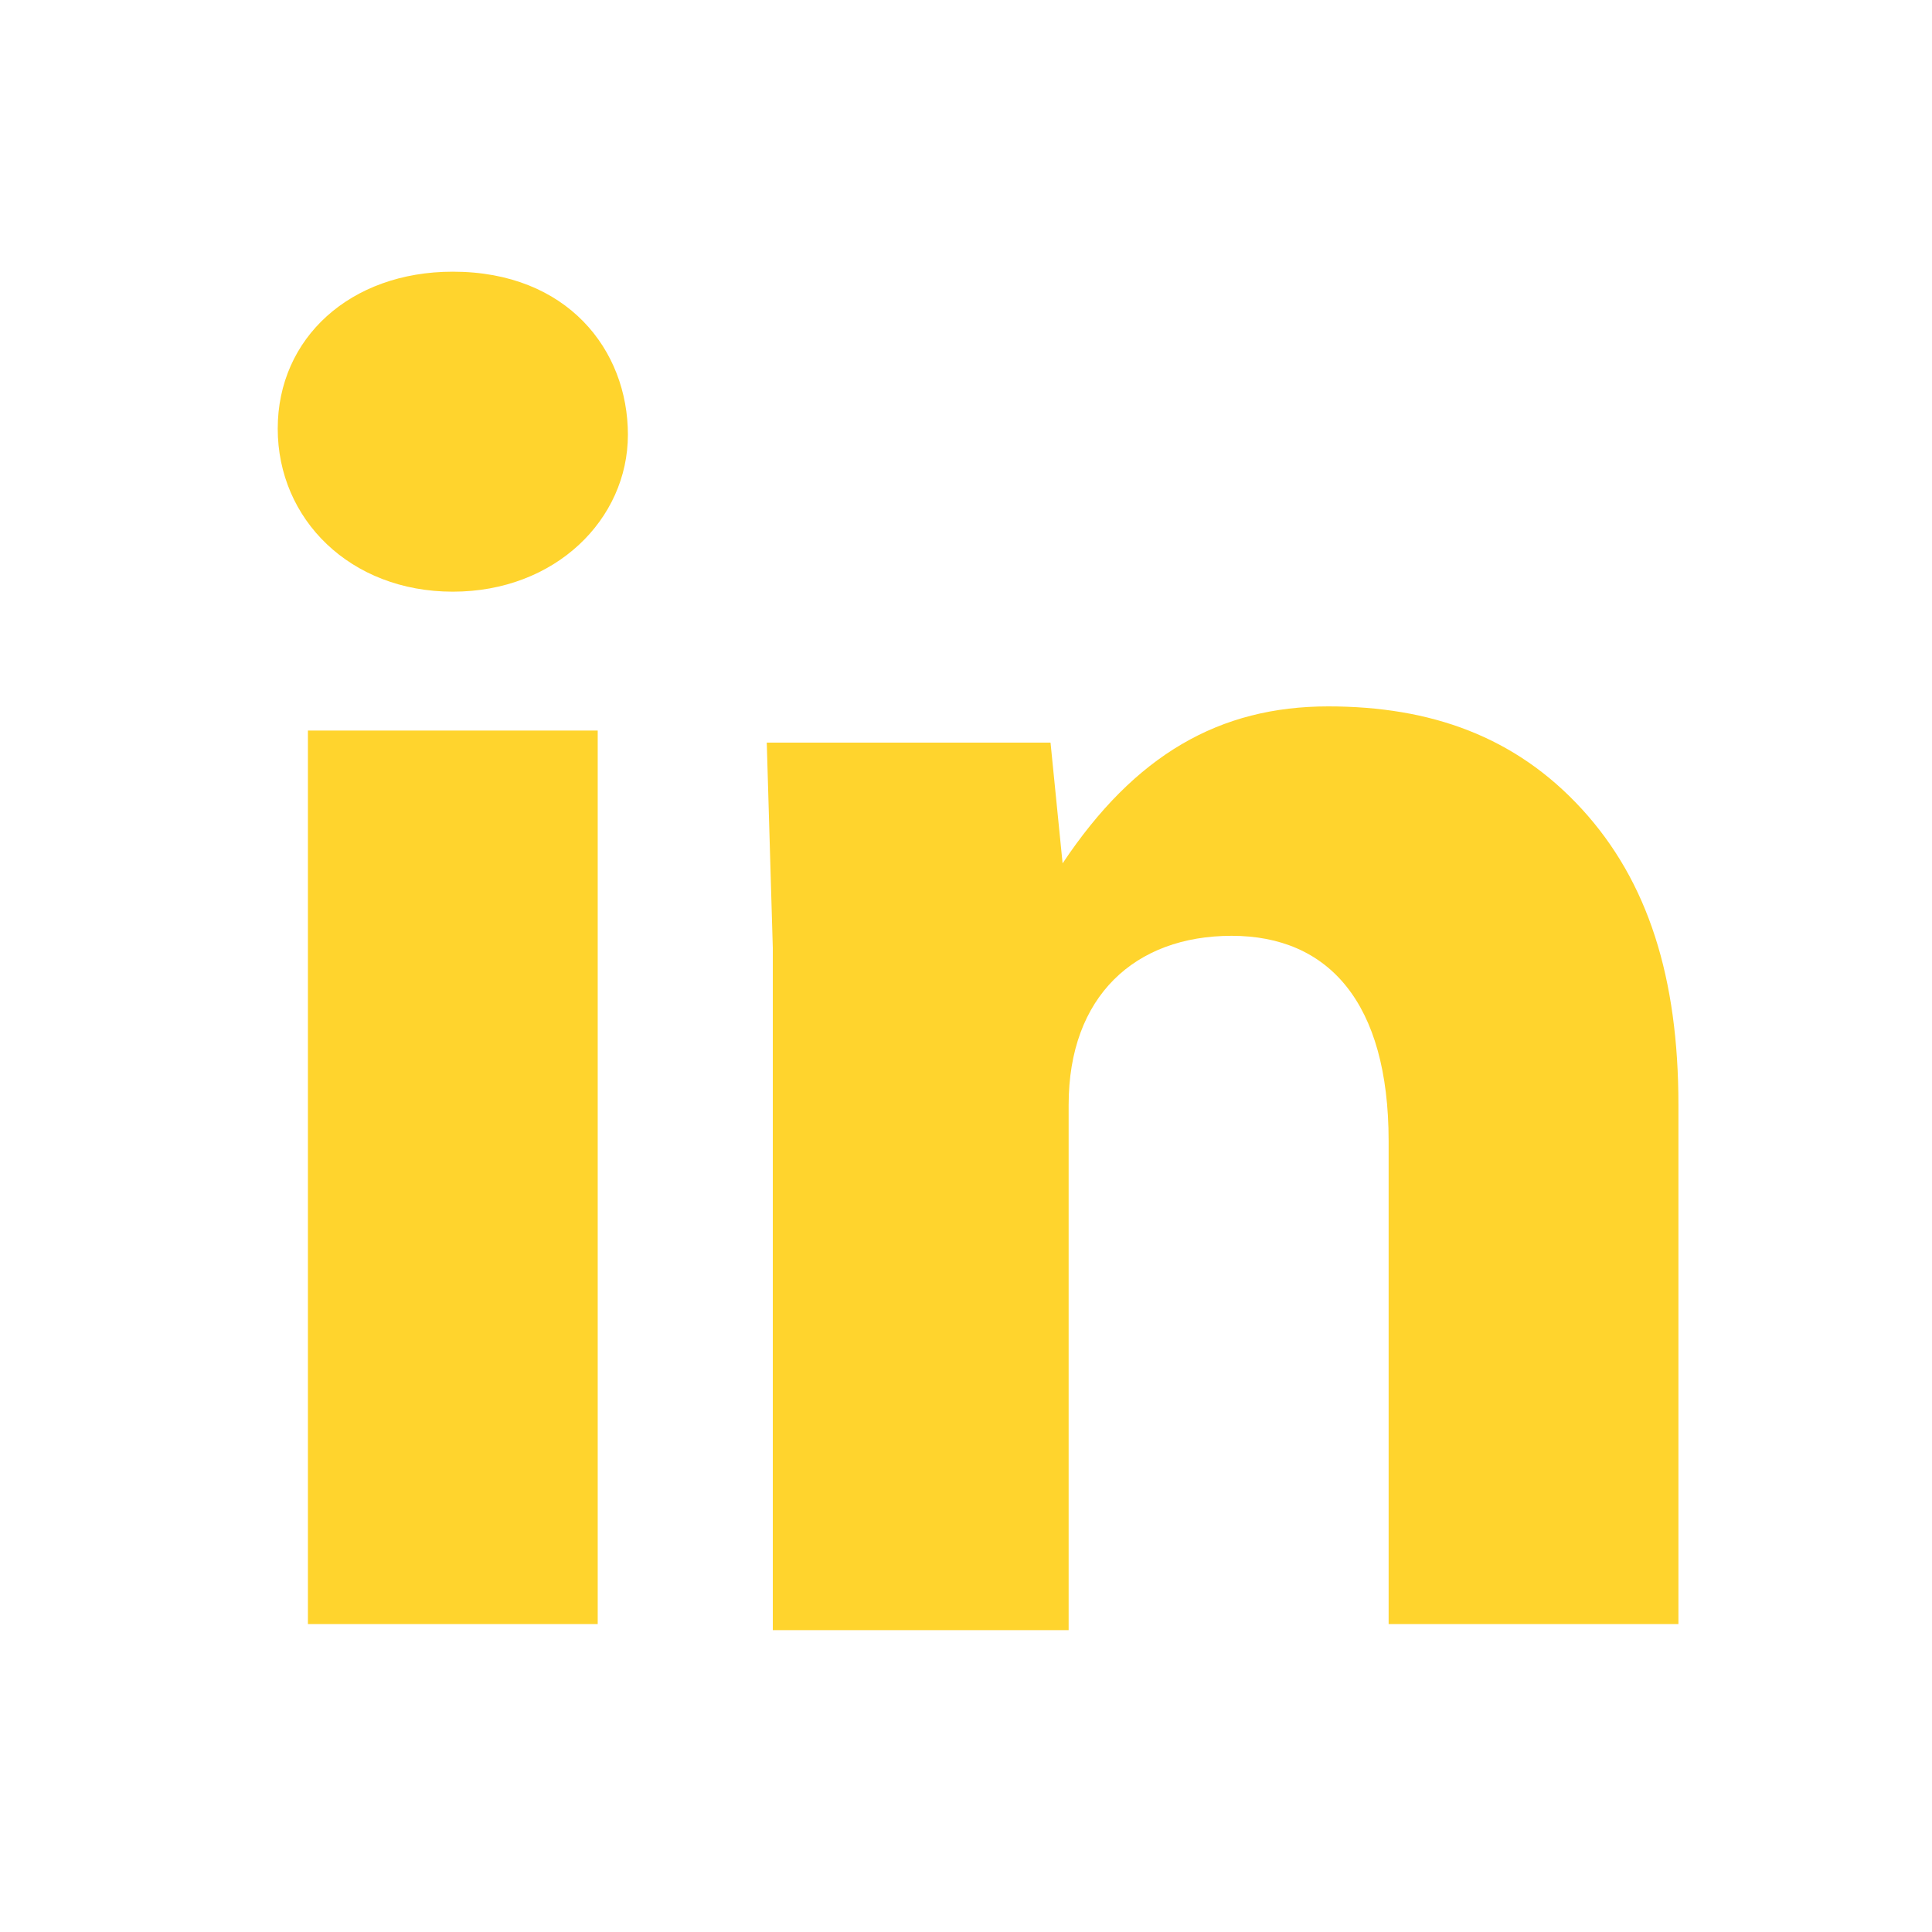
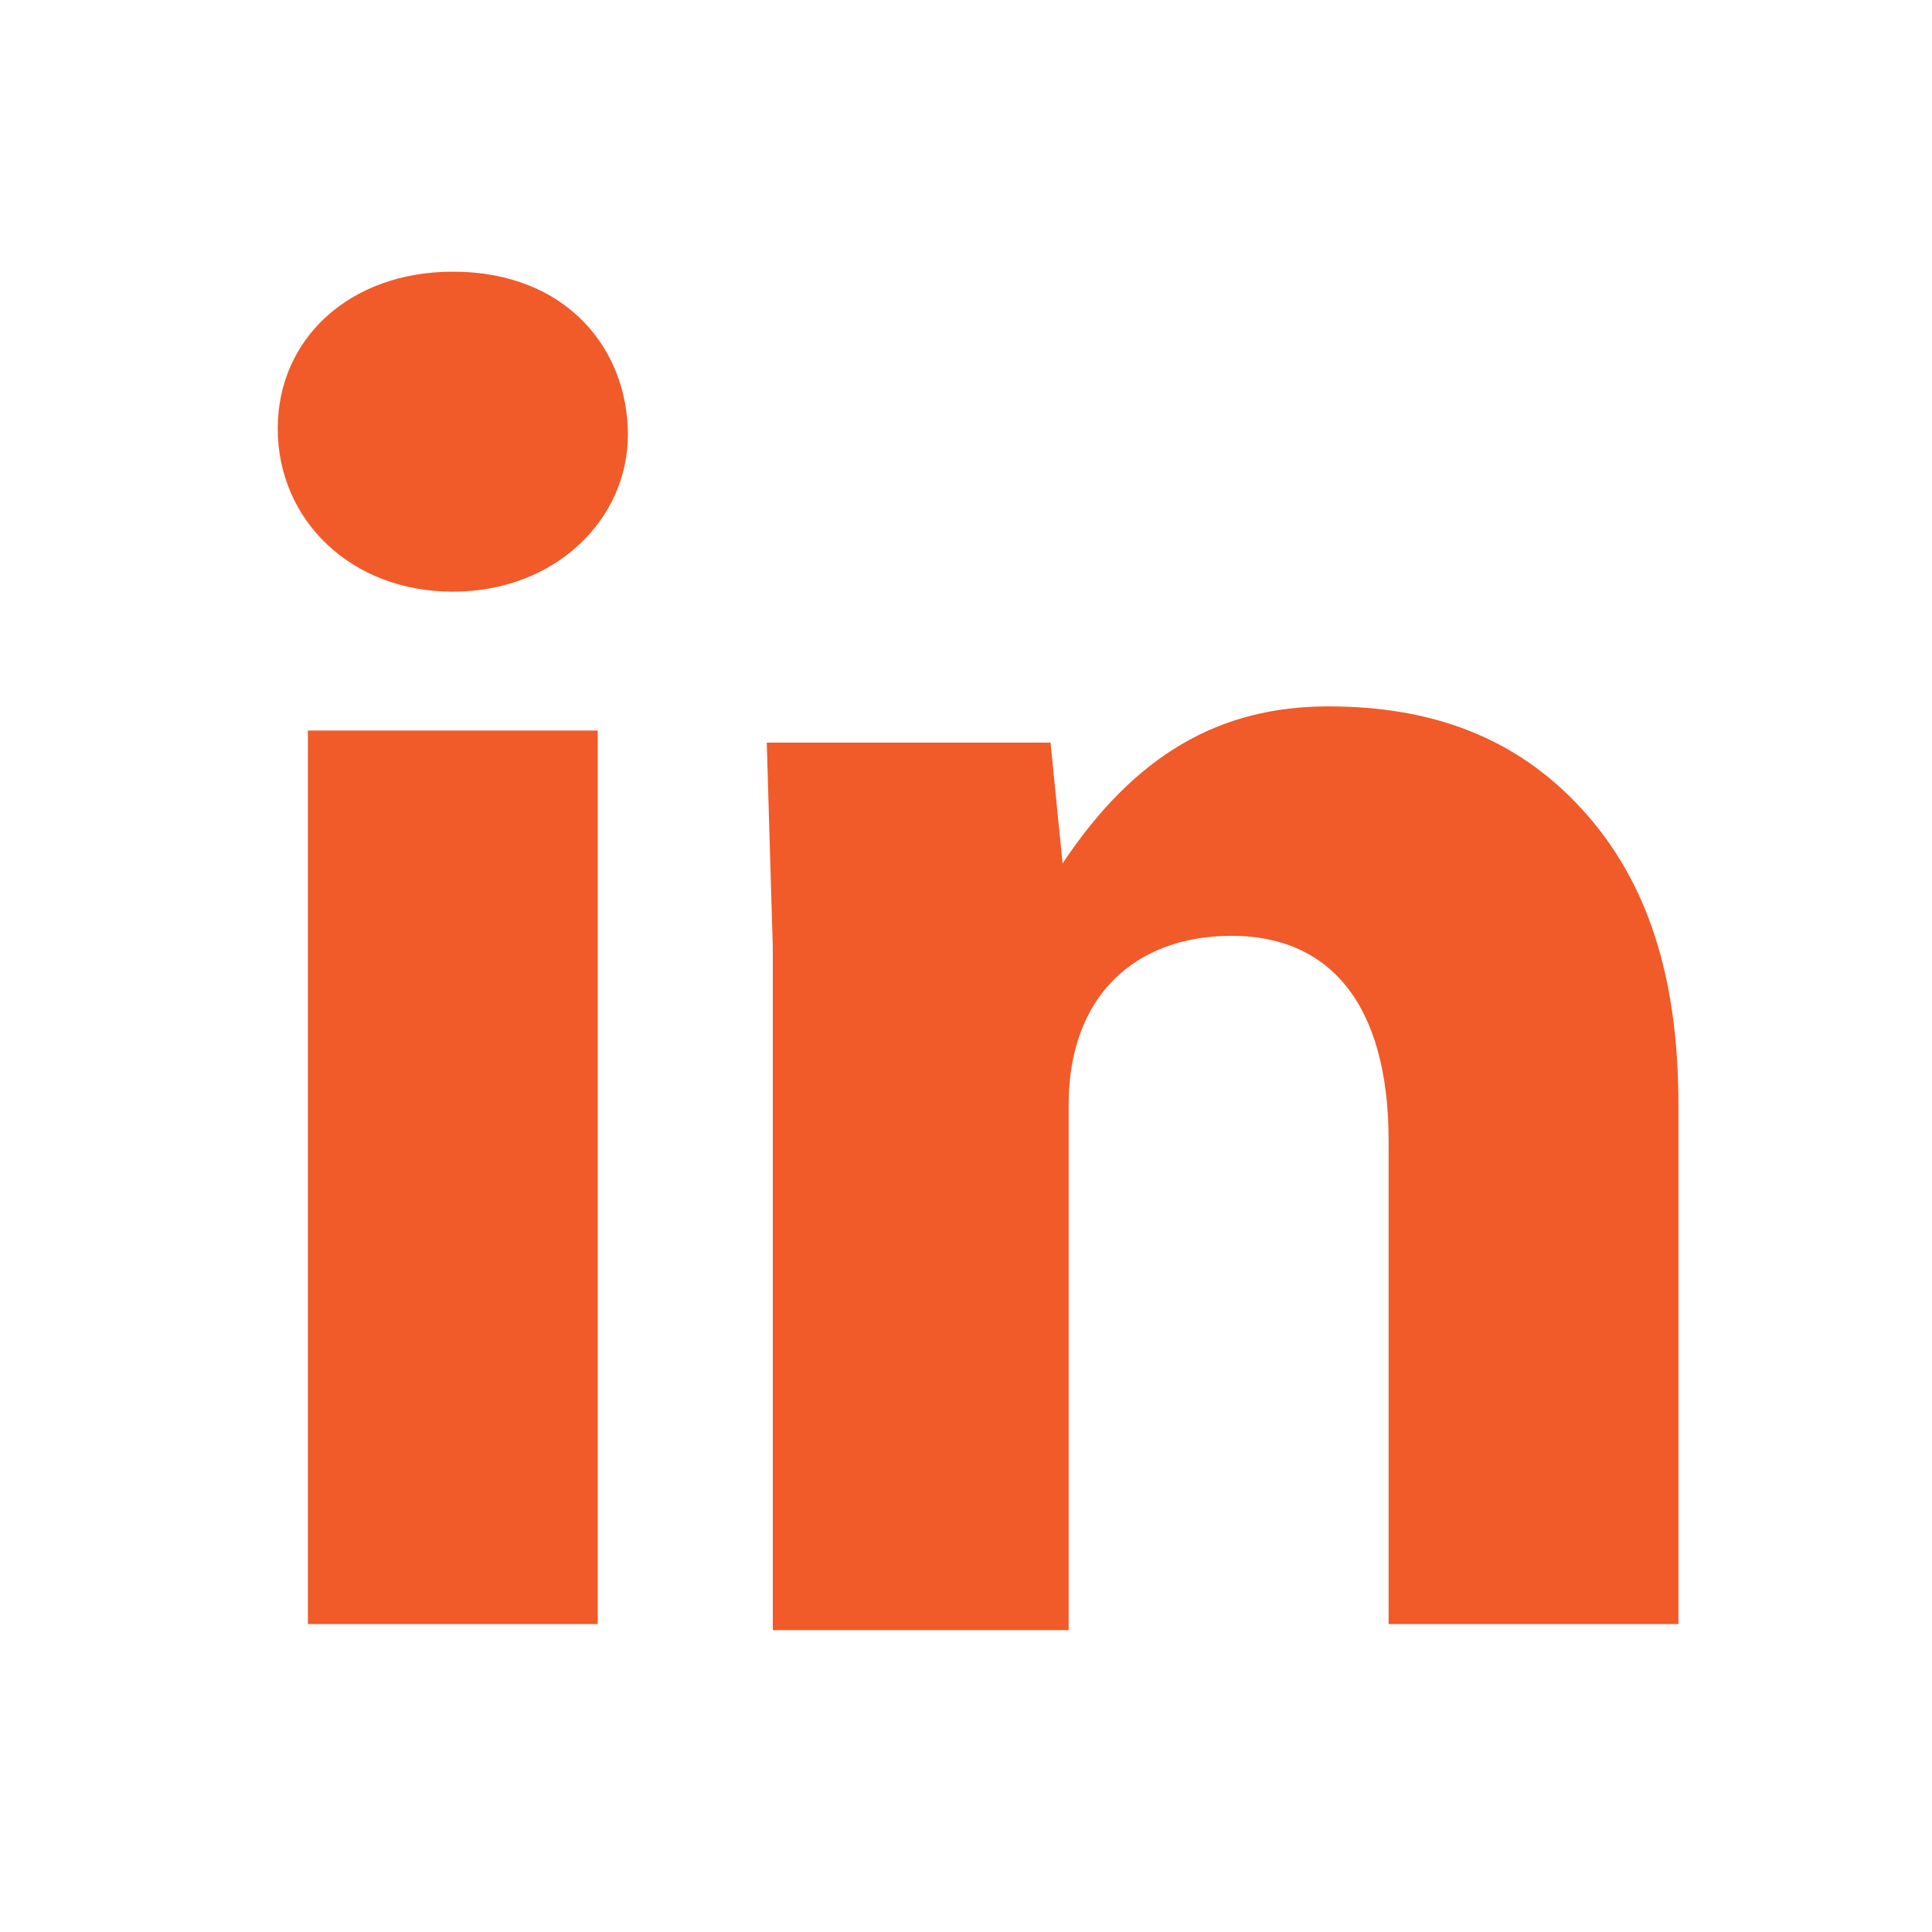
<svg xmlns="http://www.w3.org/2000/svg" version="1.1" id="Layer_1" x="0px" y="0px" viewBox="0 0 32 32" style="enable-background:new 0 0 32 32;" xml:space="preserve">
  <style type="text/css">
- 	.st0{fill:#ffd42d;}
+ 	.st0{fill:#F15A29;}
</style>
  <g>
-     <path class="st0" d="M5.1,26.9h4.8V12.1H5.1V26.9z M17.7,26.9v-8.6c0-1.8,1.1-2.8,2.7-2.8c1.6,0,2.6,1.1,2.6,3.4v8h4.8v-8.6   c0-2.1-0.5-3.7-1.6-4.9s-2.5-1.7-4.2-1.7c-1.8,0-3.2,0.8-4.4,2.6l-0.2-2h-4.7l0.1,3.4v11.3H17.7z M7.5,9.8c1.7,0,2.9-1.2,2.9-2.6   S9.4,4.5,7.5,4.5c-1.7,0-2.9,1.1-2.9,2.6S5.8,9.8,7.5,9.8L7.5,9.8z" />
+     <path class="st0" d="M5.1,26.9h4.8V12.1H5.1V26.9z M17.7,26.9v-8.6c0-1.8,1.1-2.8,2.7-2.8s2.6,1.1,2.6,3.4v8h4.8v-8.6   c0-2.1-0.5-3.7-1.6-4.9s-2.5-1.7-4.2-1.7c-1.8,0-3.2,0.8-4.4,2.6l-0.2-2h-4.7l0.1,3.4V27h4.9V26.9z M7.5,9.8c1.7,0,2.9-1.2,2.9-2.6   s-1-2.7-2.9-2.7c-1.7,0-2.9,1.1-2.9,2.6S5.8,9.8,7.5,9.8L7.5,9.8z" />
  </g>
</svg>
